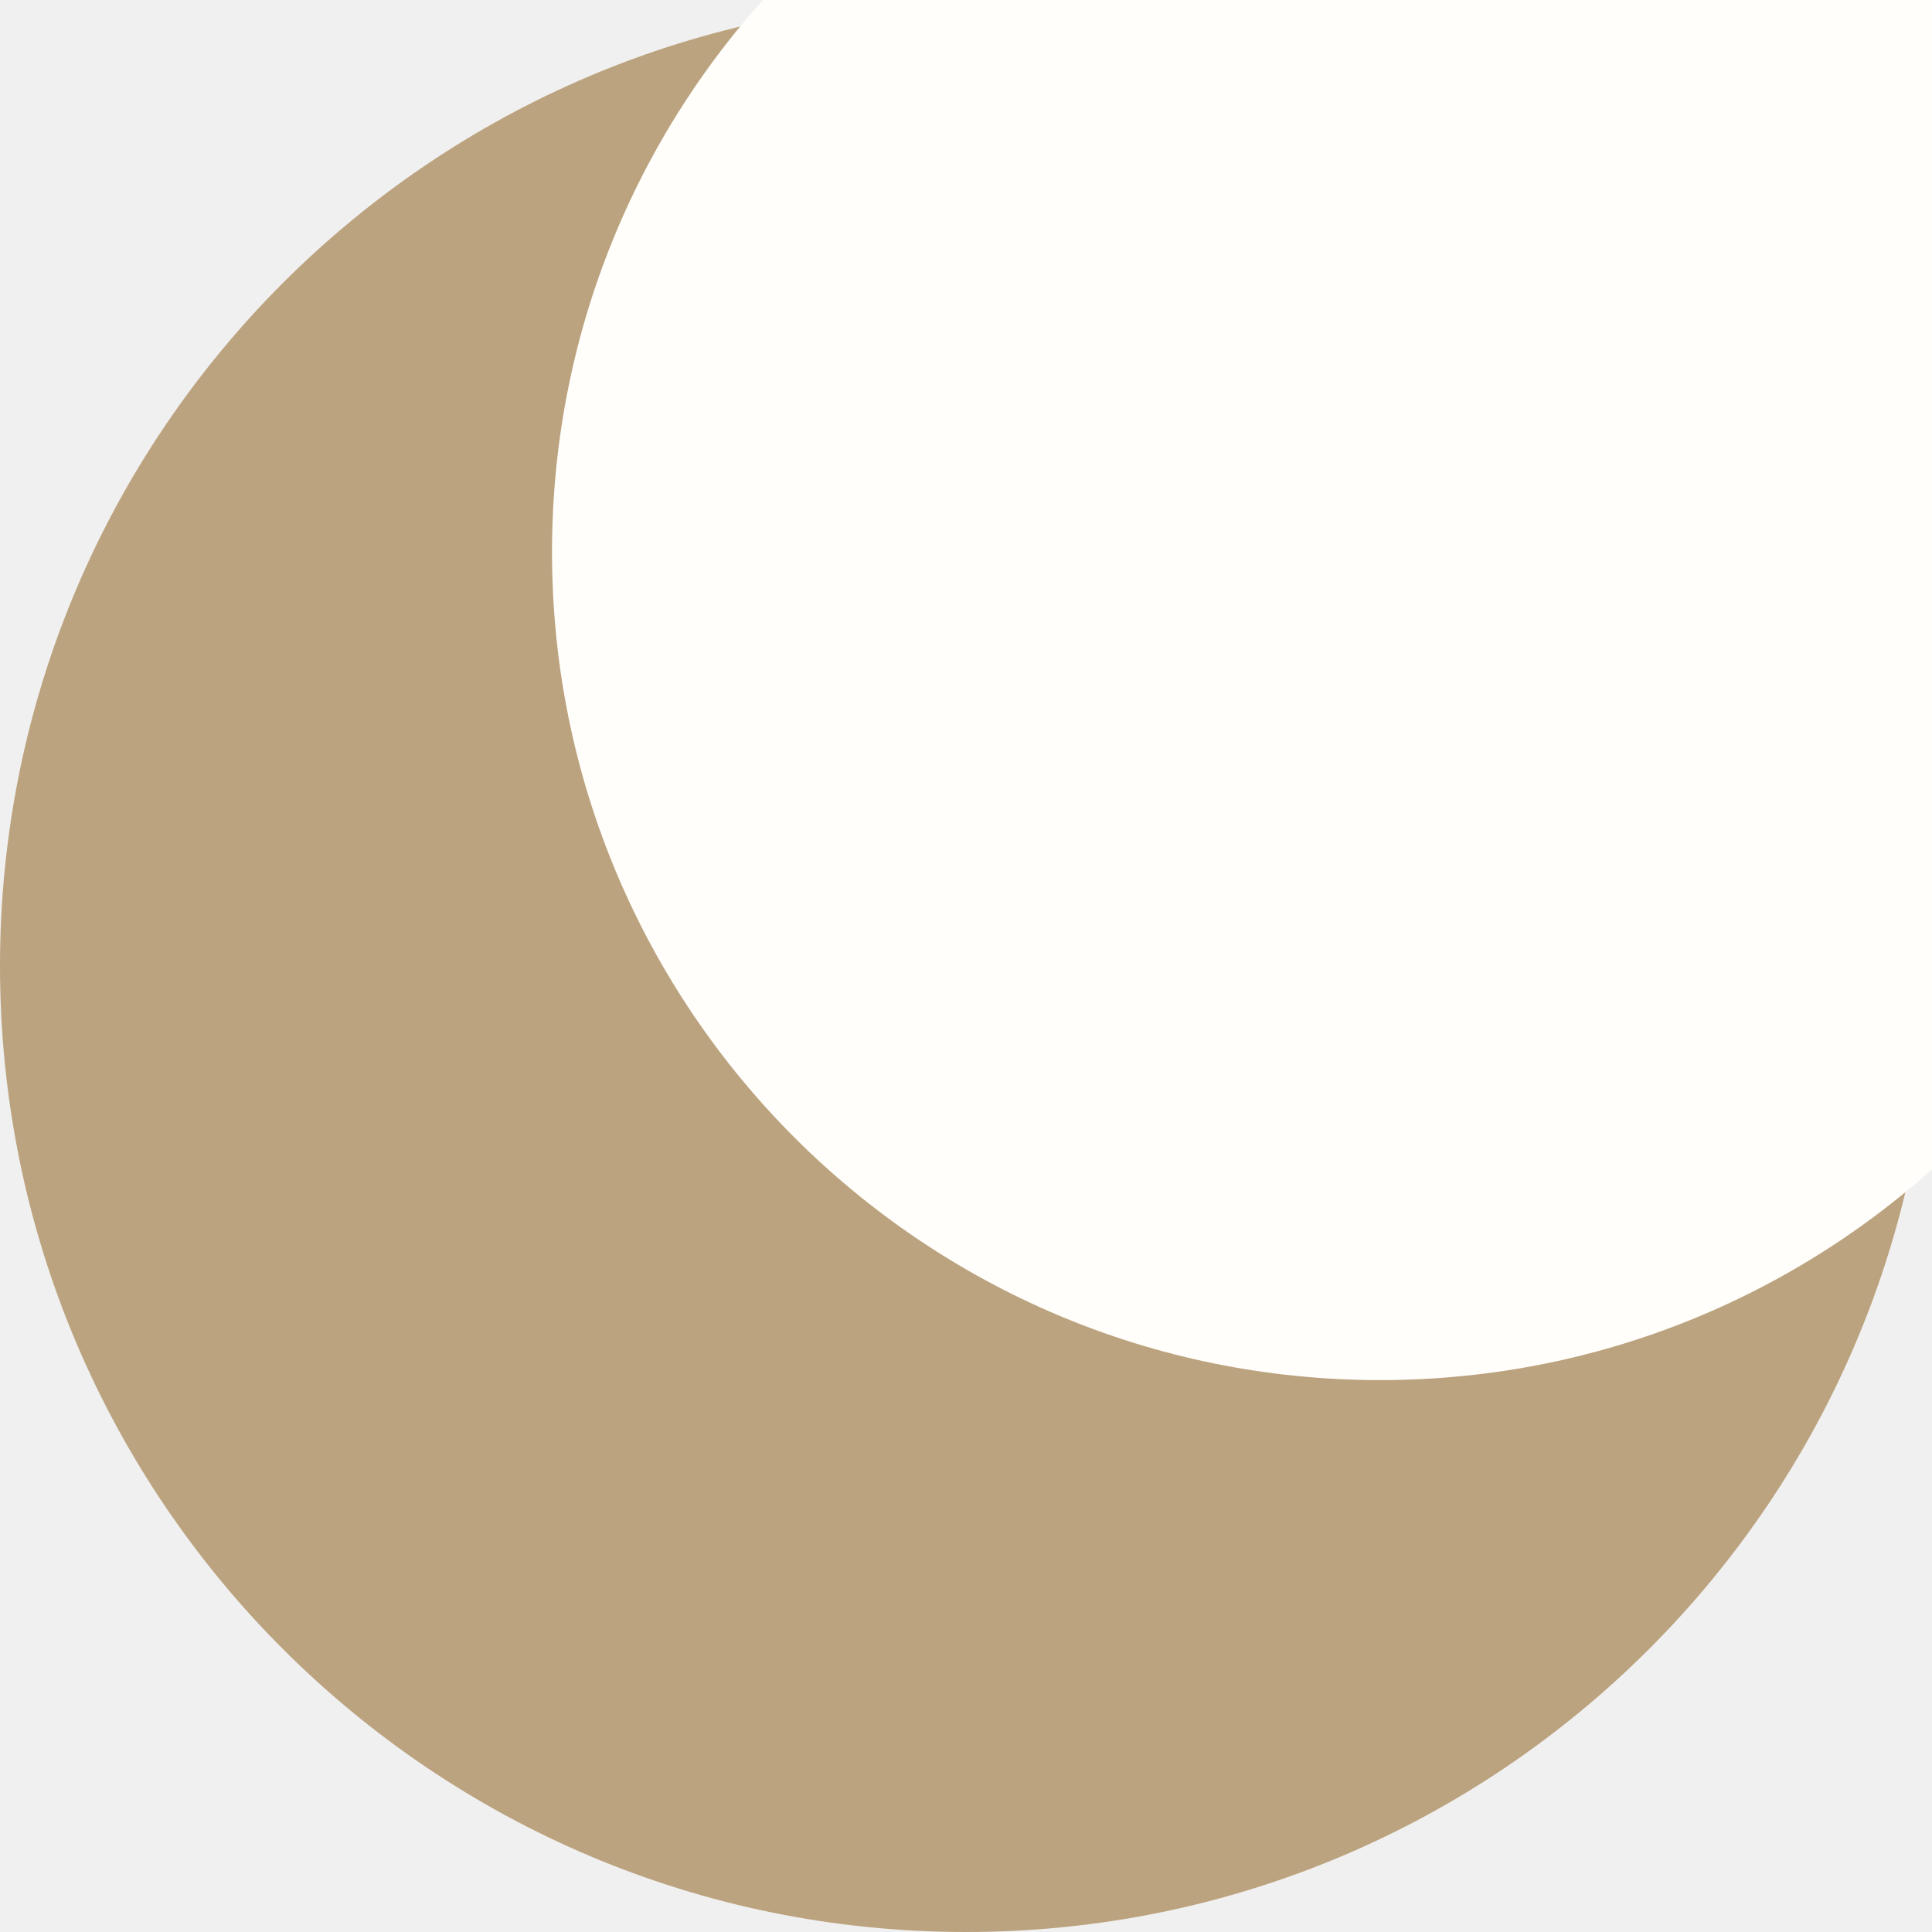
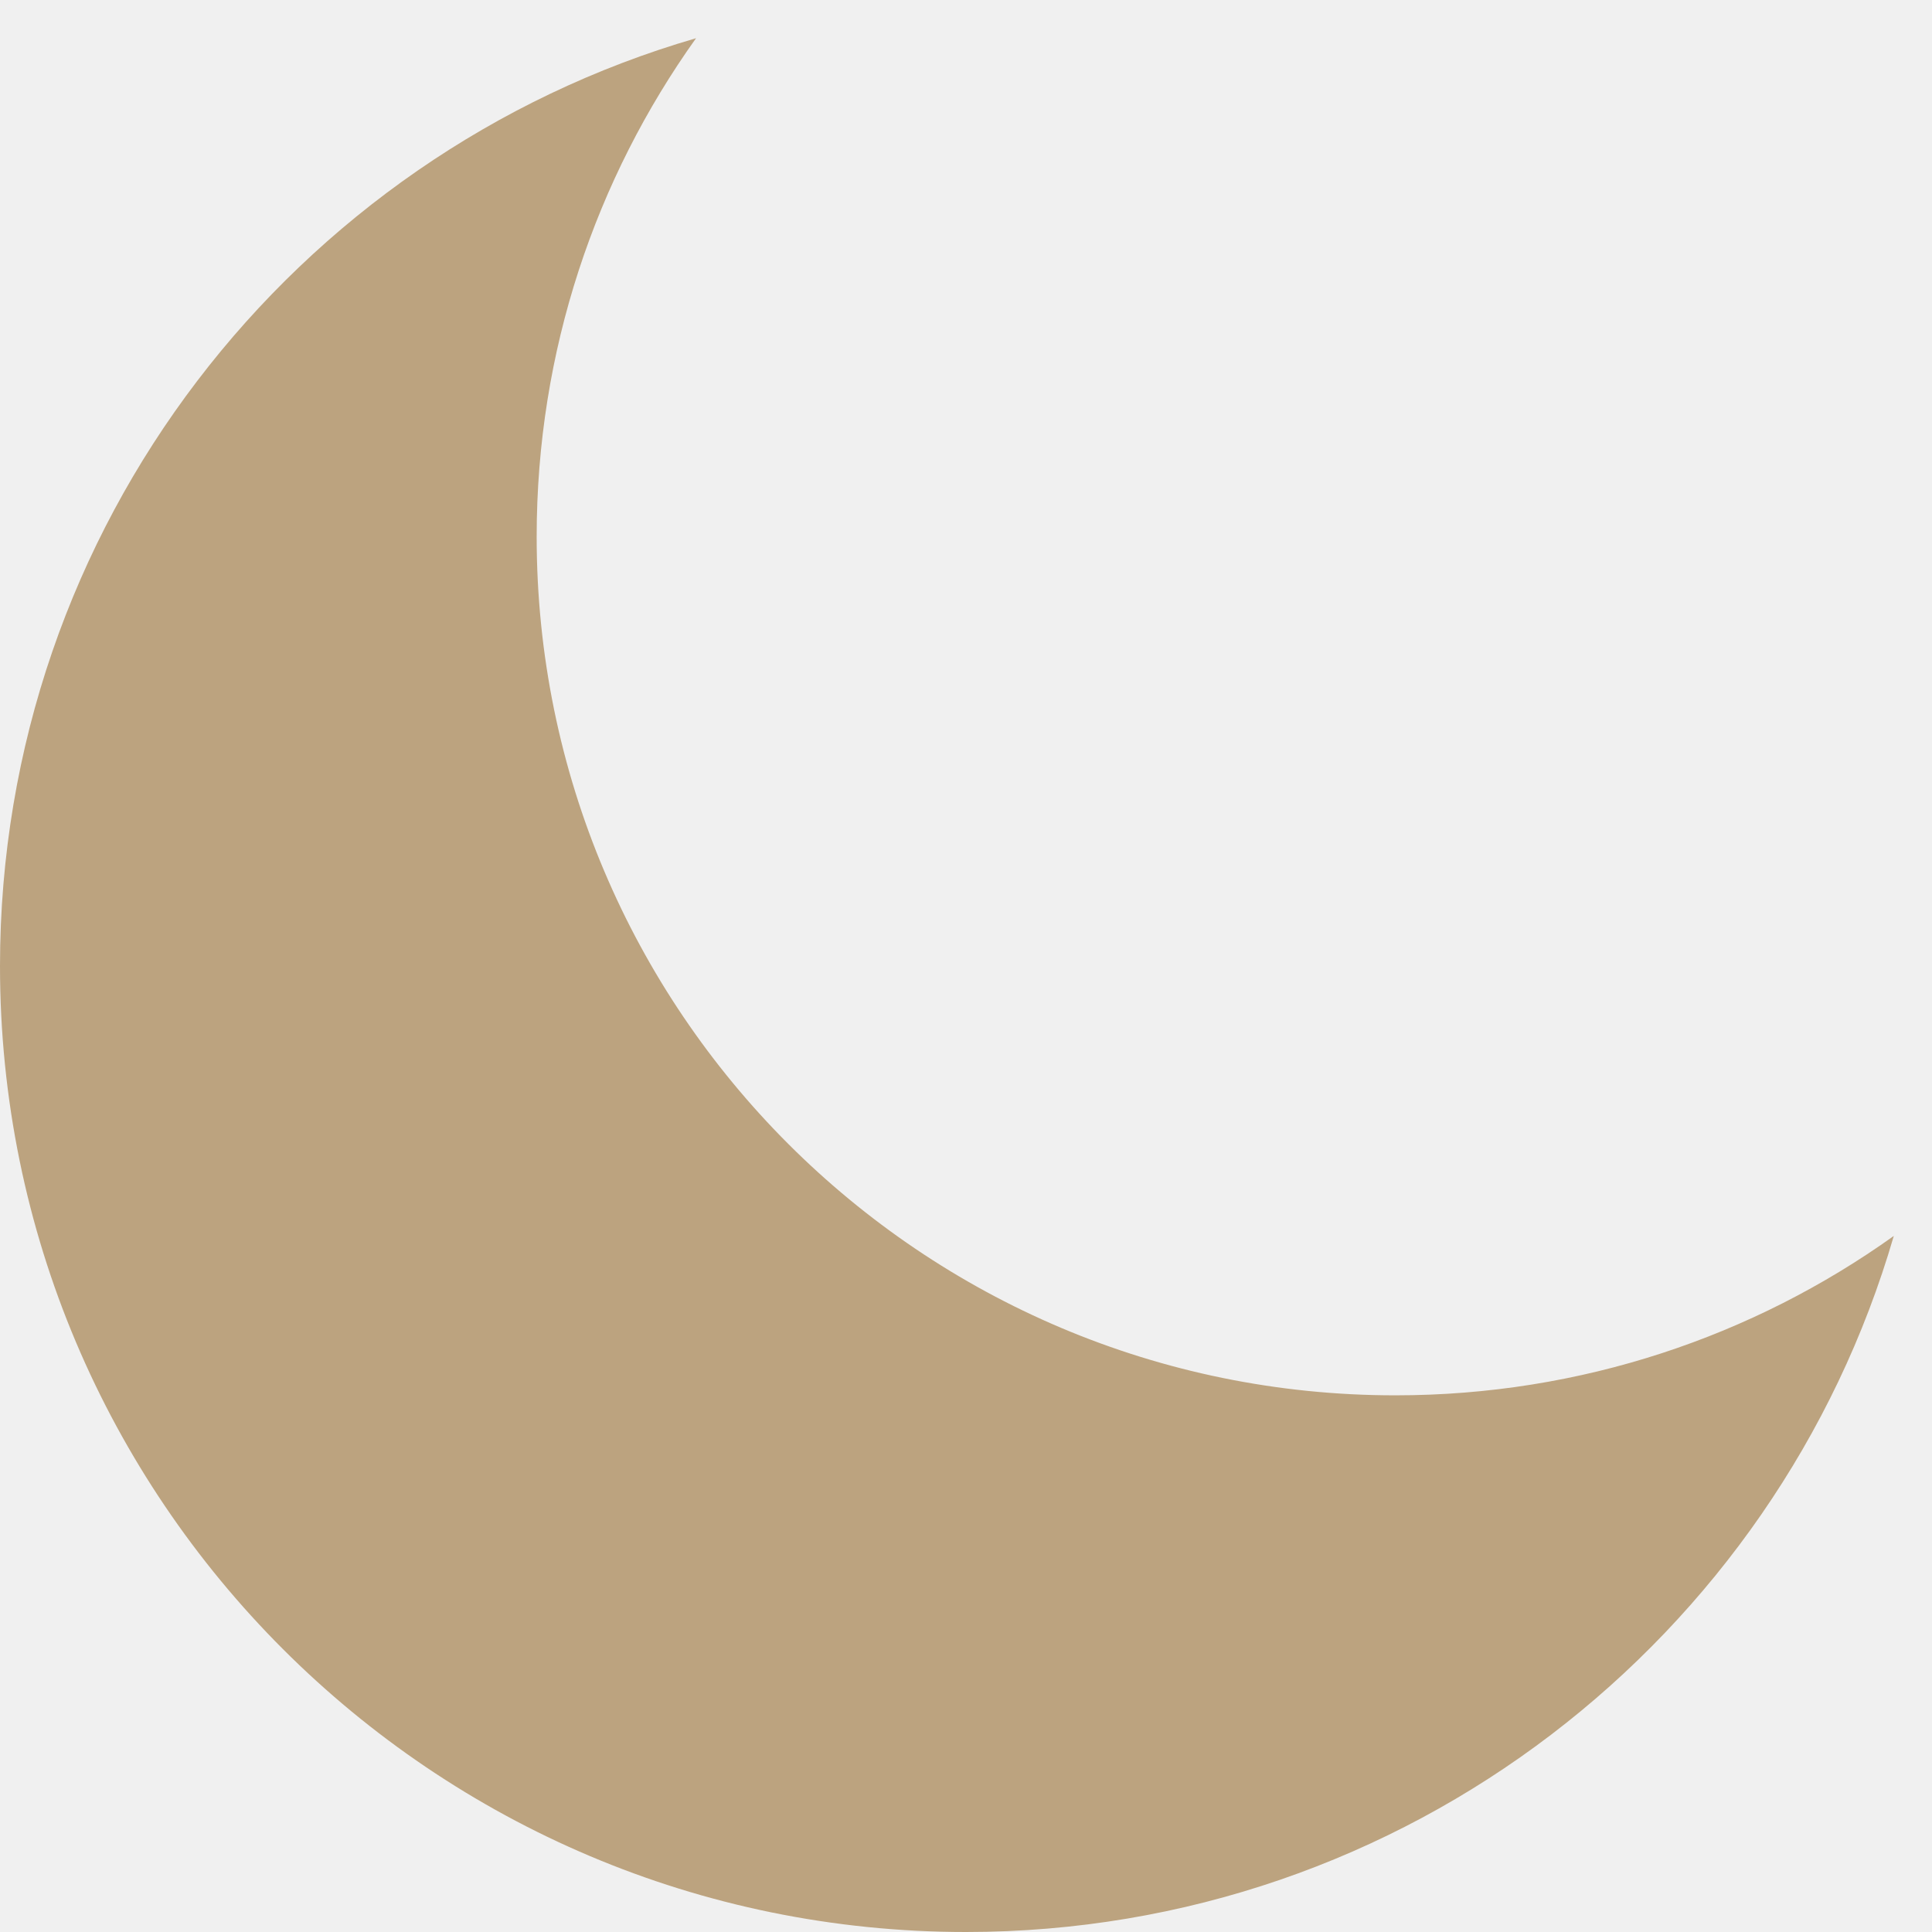
<svg xmlns="http://www.w3.org/2000/svg" width="18" height="18" viewBox="0 0 18 18" fill="none">
-   <g clip-path="url(#clip0_56_645)">
-     <rect width="18" height="18" rx="9" fill="#BCA37F" />
-     <rect x="5.143" y="-2.571" width="15.429" height="15.429" rx="7.714" fill="#FFFEFB" />
-   </g>
-   <defs>
-     <clipPath id="clip0_56_645">
-       <rect width="18" height="18" fill="white" />
-     </clipPath>
-   </defs>
+   <path fill-rule="evenodd" clip-rule="evenodd" d="M6.485 0.356C5.55 1.665 5 3.268 5 5C5 9.418 8.582 13 13 13C14.732 13 16.335 12.45 17.644 11.515C16.556 15.261 13.098 18 9 18C4.029 18 0 13.971 0 9C0 4.902 2.738 1.444 6.485 0.356Z" fill="#BCA37F" />
</svg>
